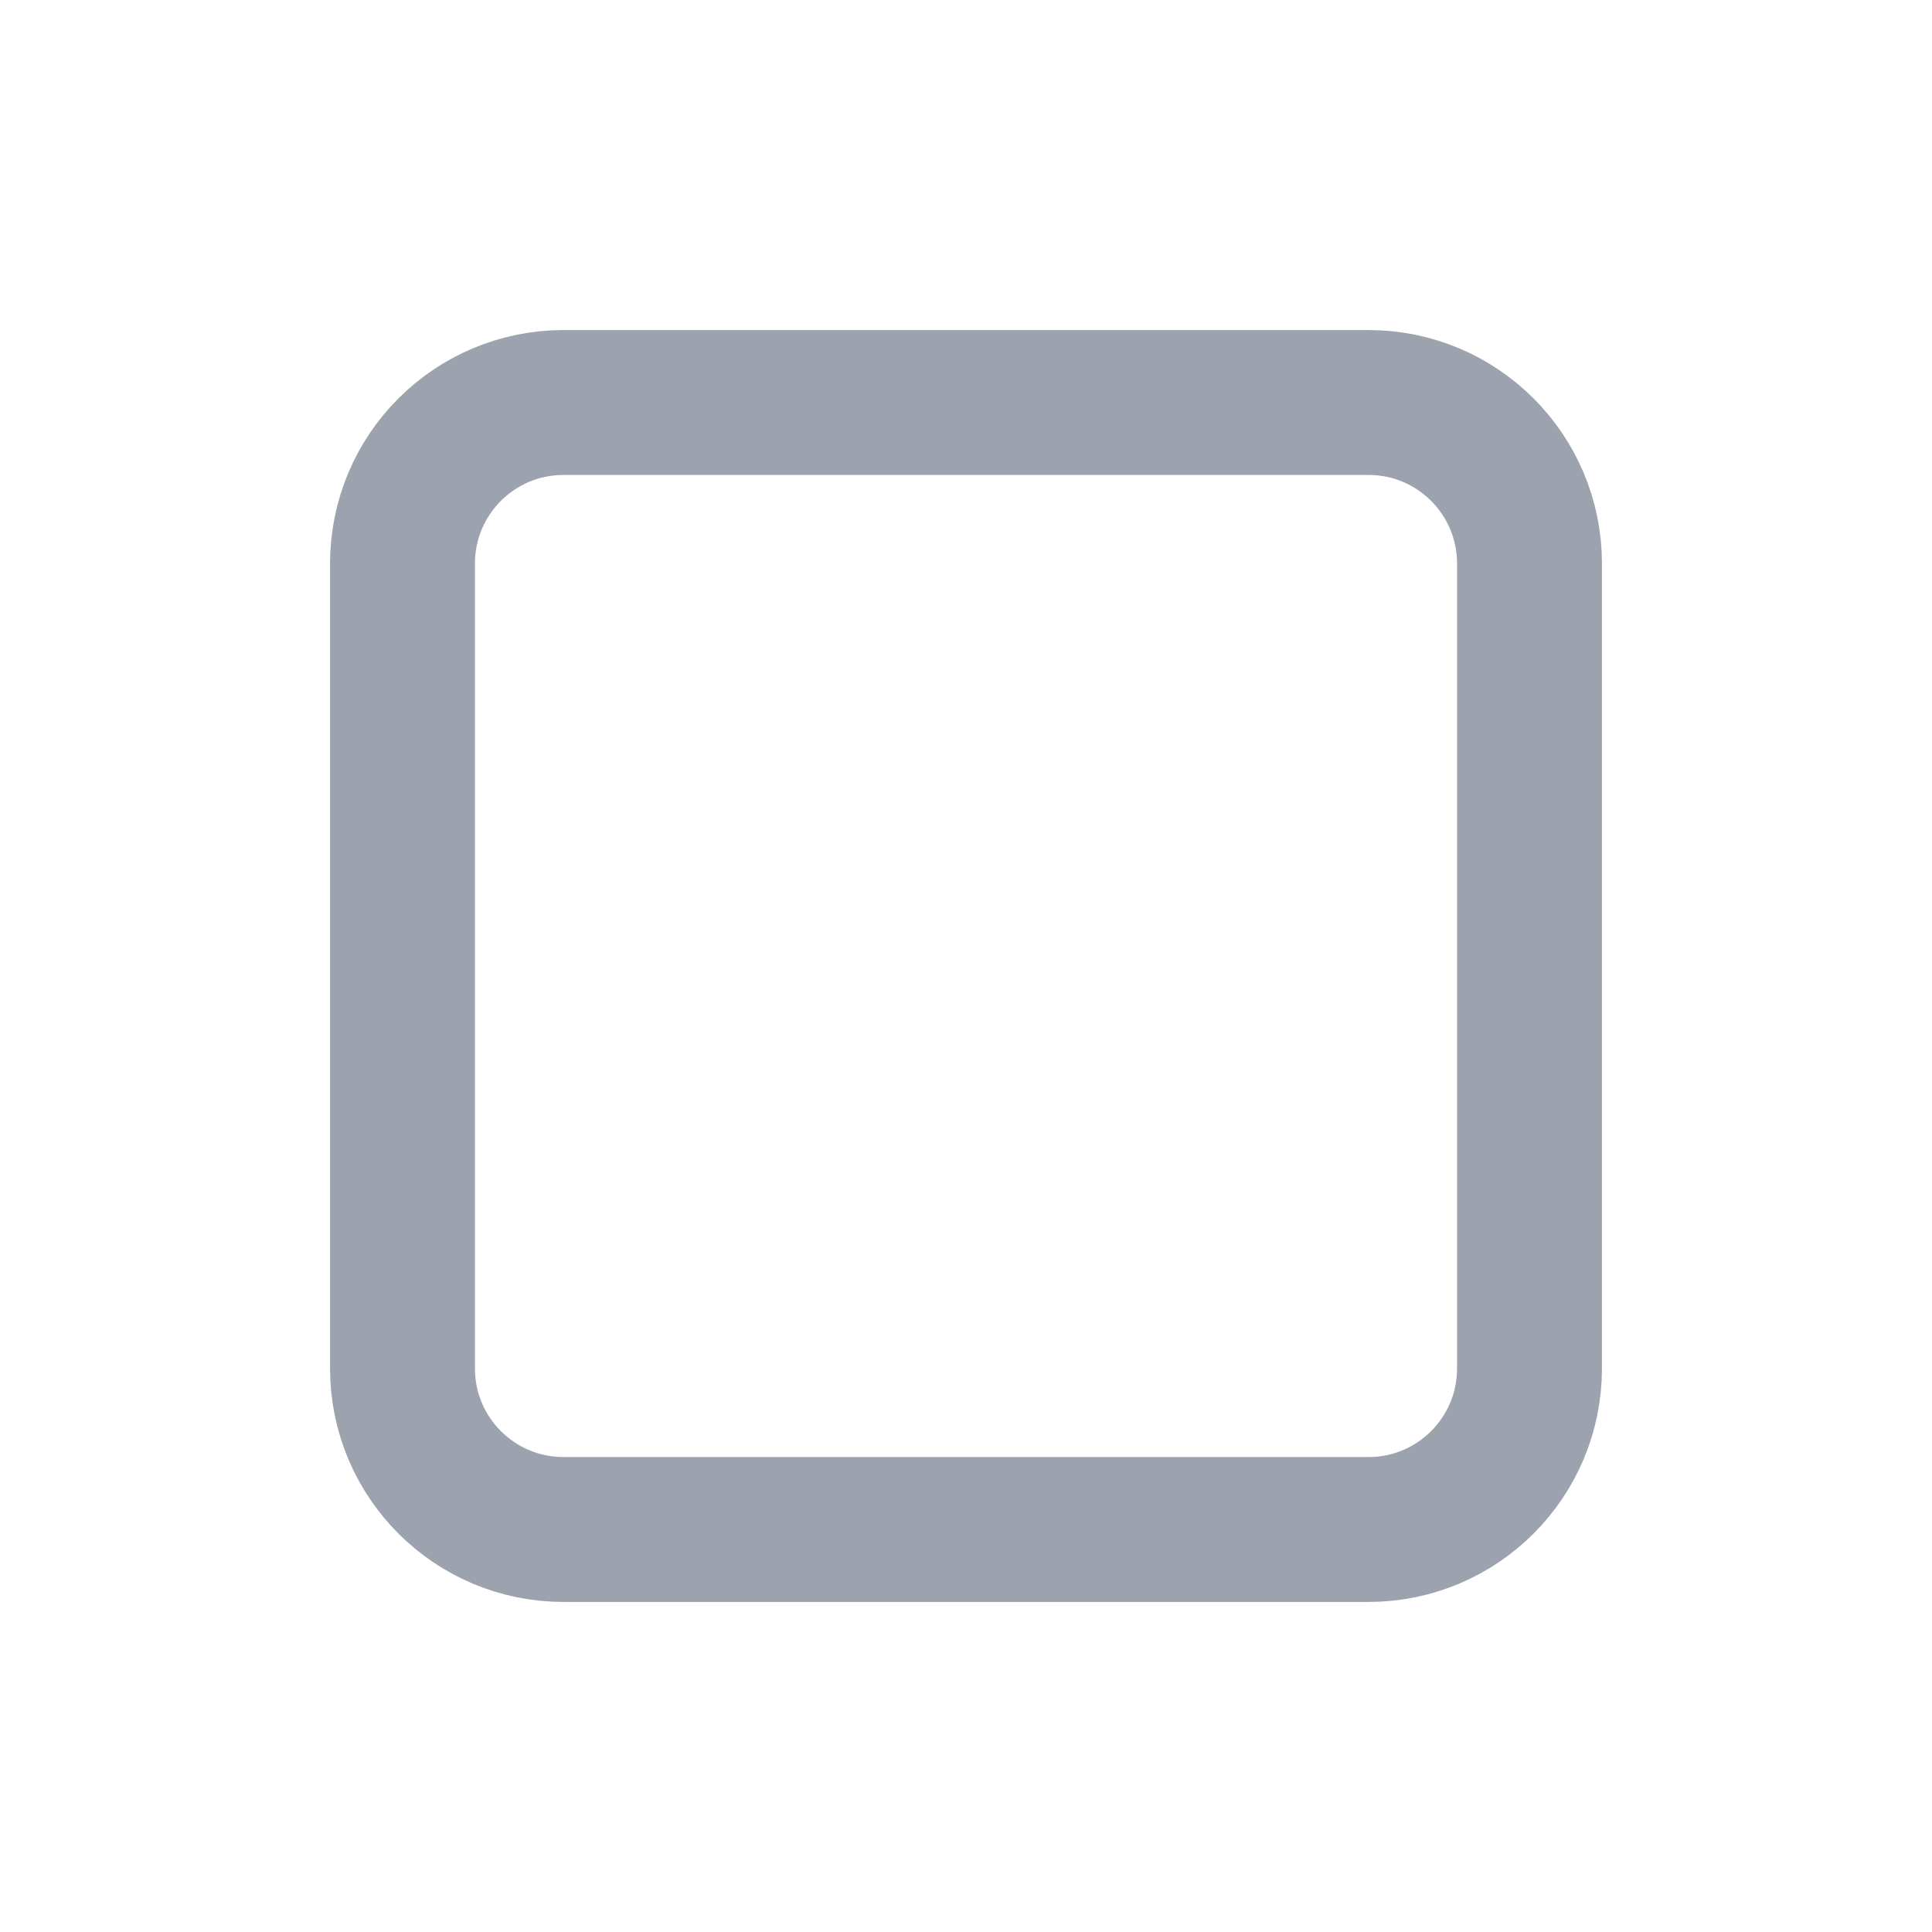
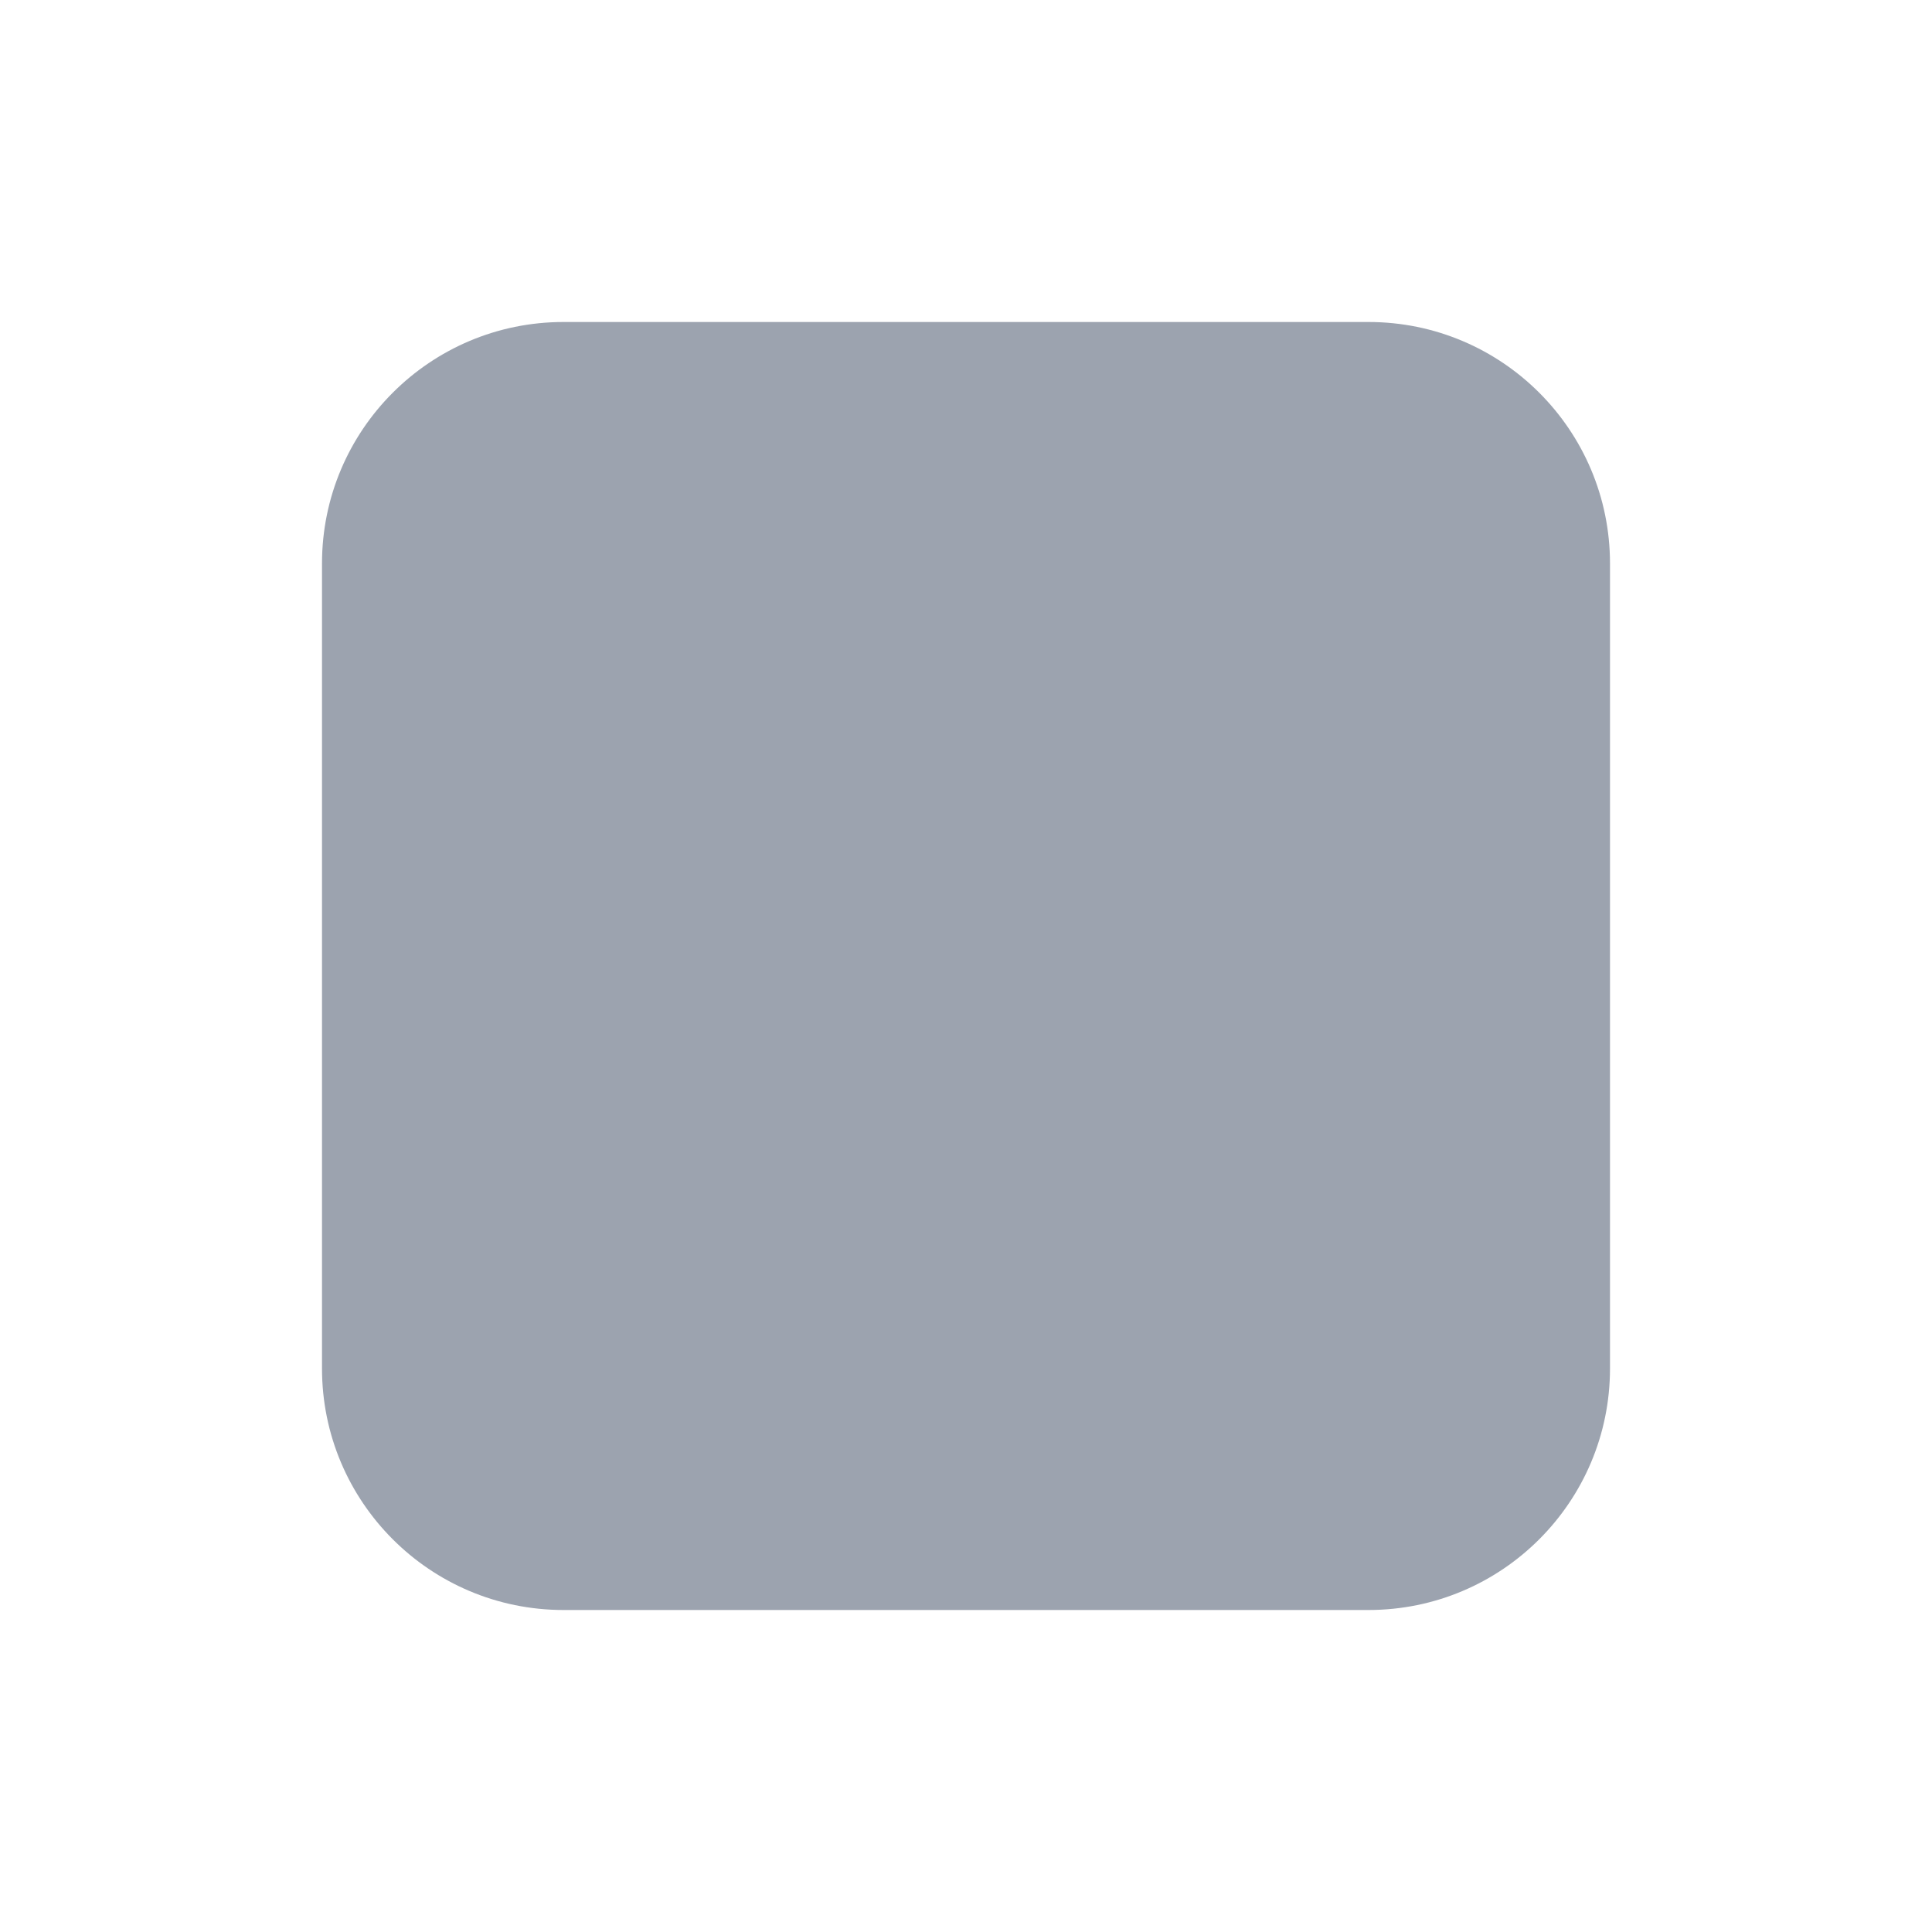
- <svg xmlns="http://www.w3.org/2000/svg" viewBox="0 0 24 24" fill="none" stroke="#9ca3af" stroke-width="1.8" stroke-linecap="round" stroke-linejoin="round">
-   <path d="M5 7a2 2 0 0 1 2 -2h10a2 2 0 0 1 2 2v10a2 2 0 0 1 -2 2h-10a2 2 0 0 1 -2 -2l0 -10" />
+ <svg xmlns="http://www.w3.org/2000/svg" width="24" height="24" viewBox="0 0 24 24" fill="#9ca3af">
+   <path stroke="none" d="M0 0h24v24H0z" fill="none" />
+   <path d="M17 4h-10a3 3 0 0 0 -3 3v10a3 3 0 0 0 3 3h10a3 3 0 0 0 3 -3v-10a3 3 0 0 0 -3 -3z" />
</svg>
